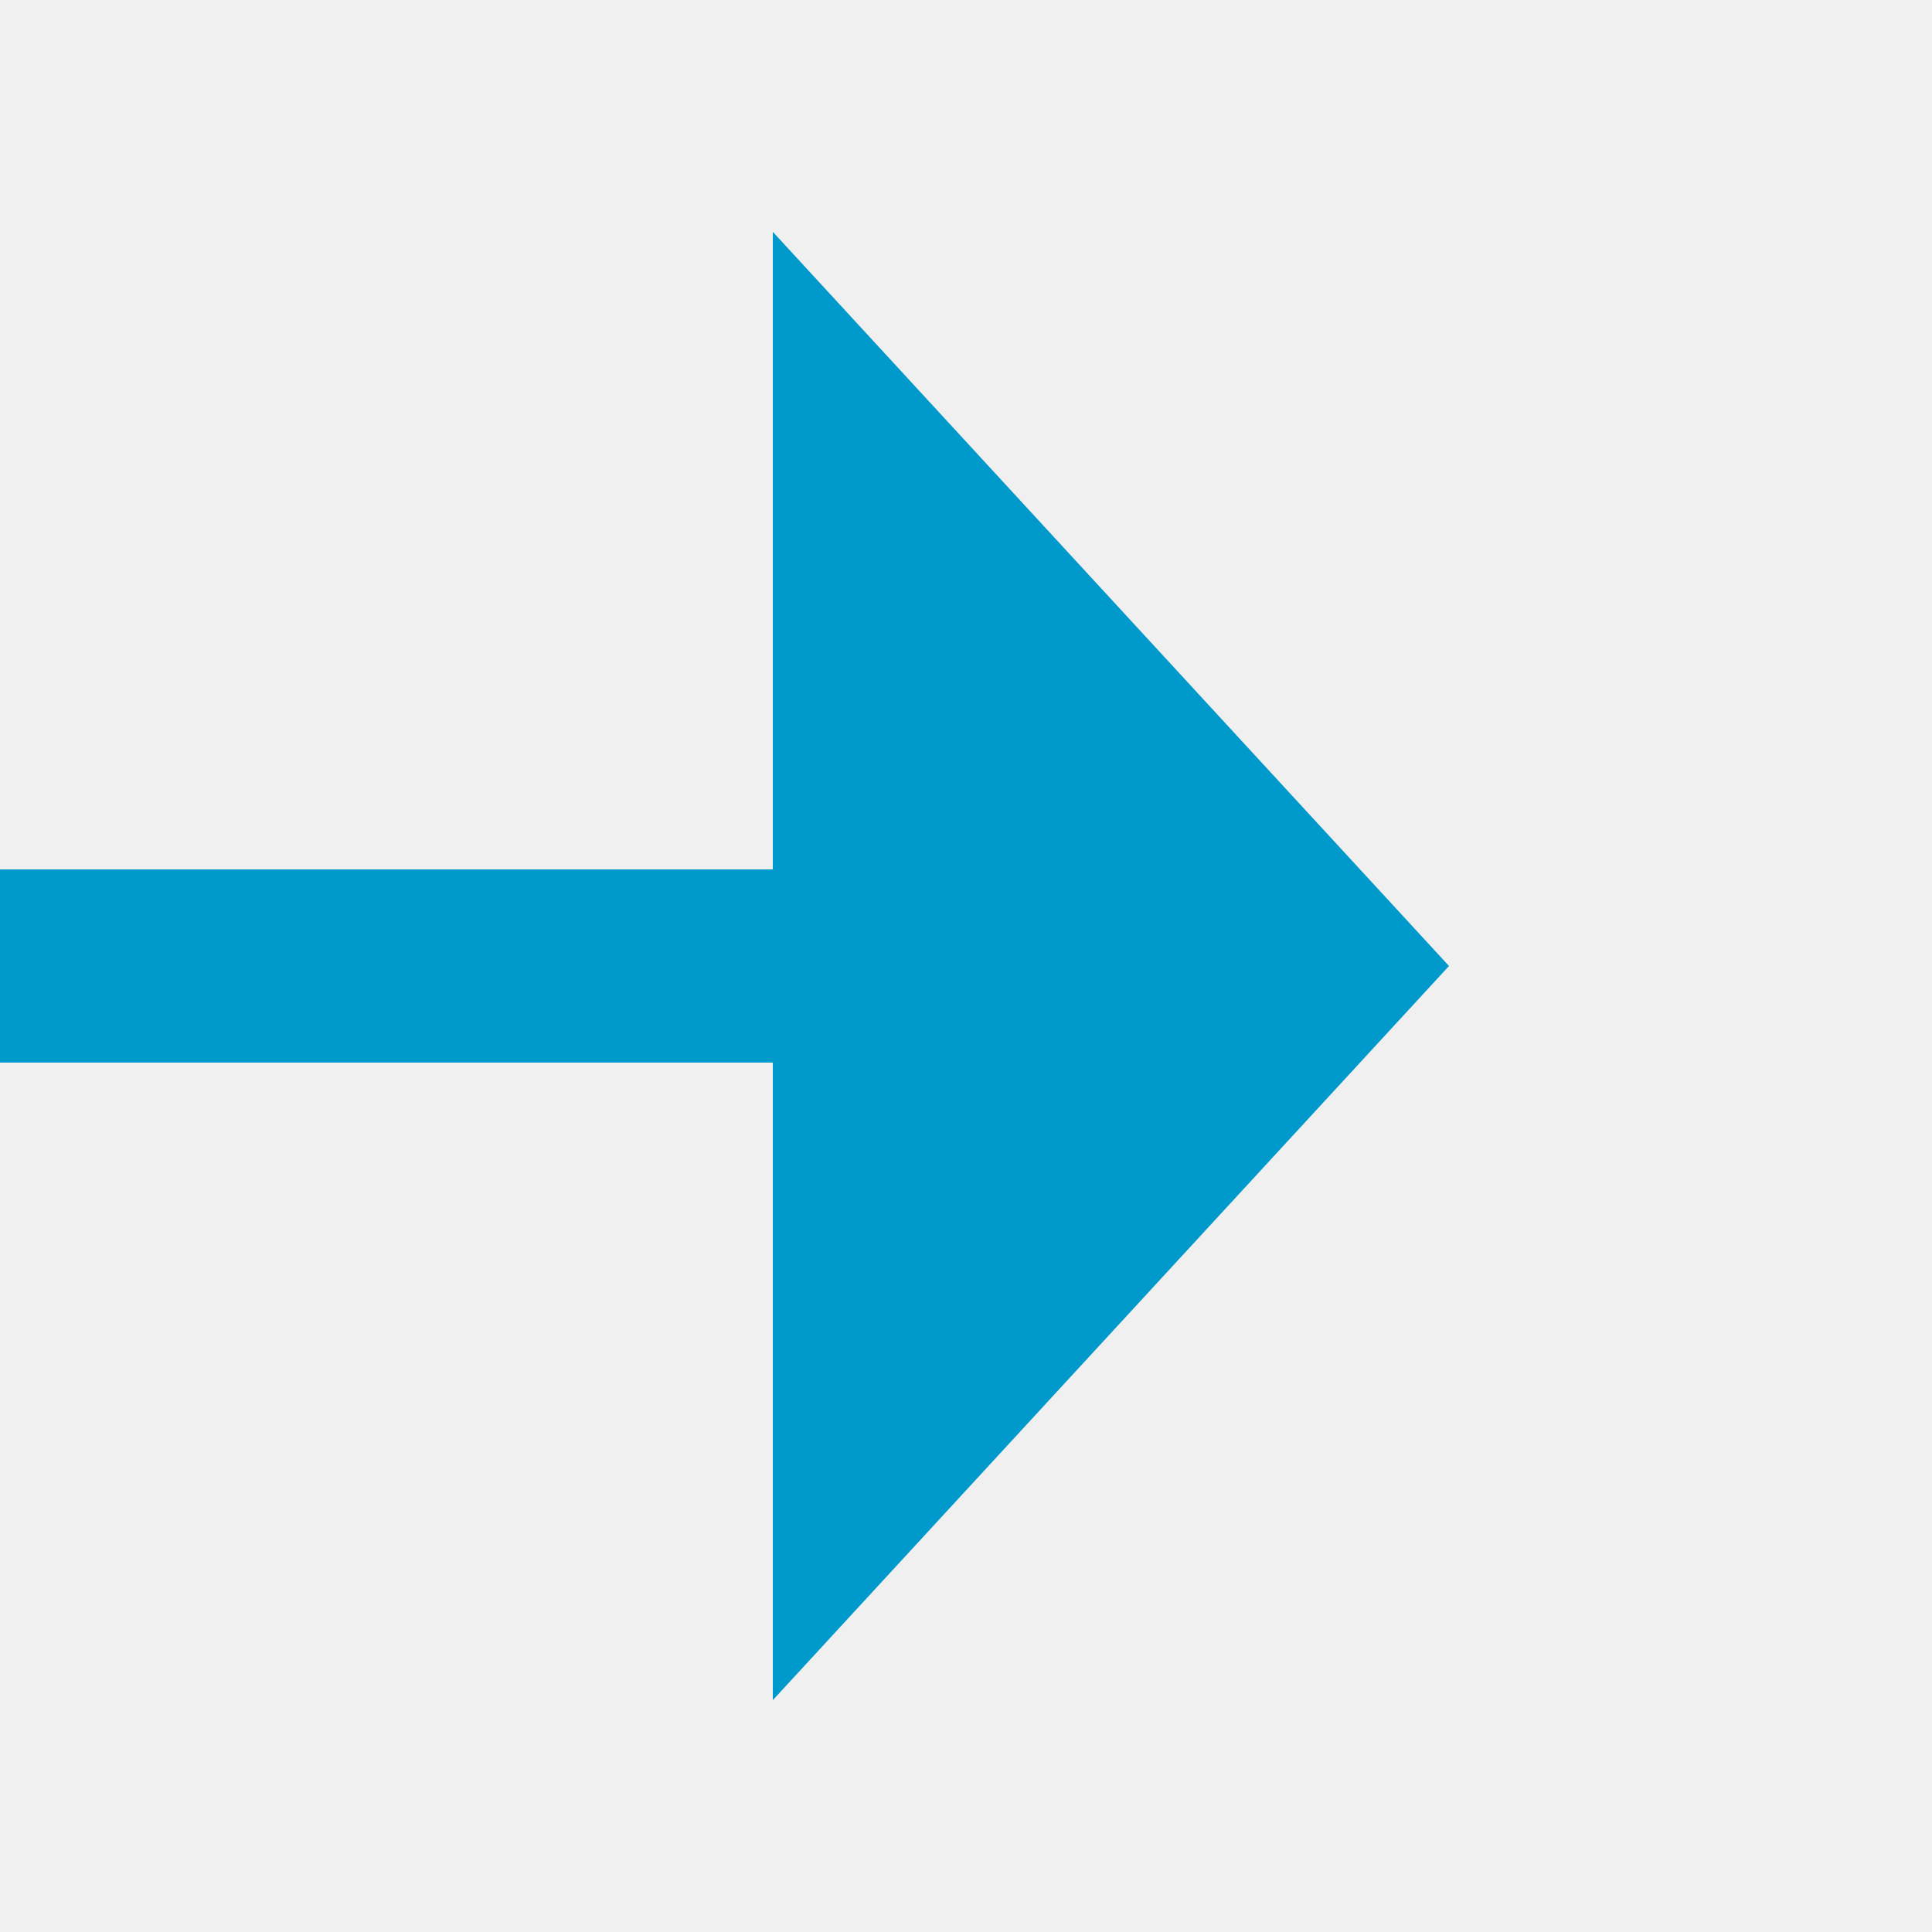
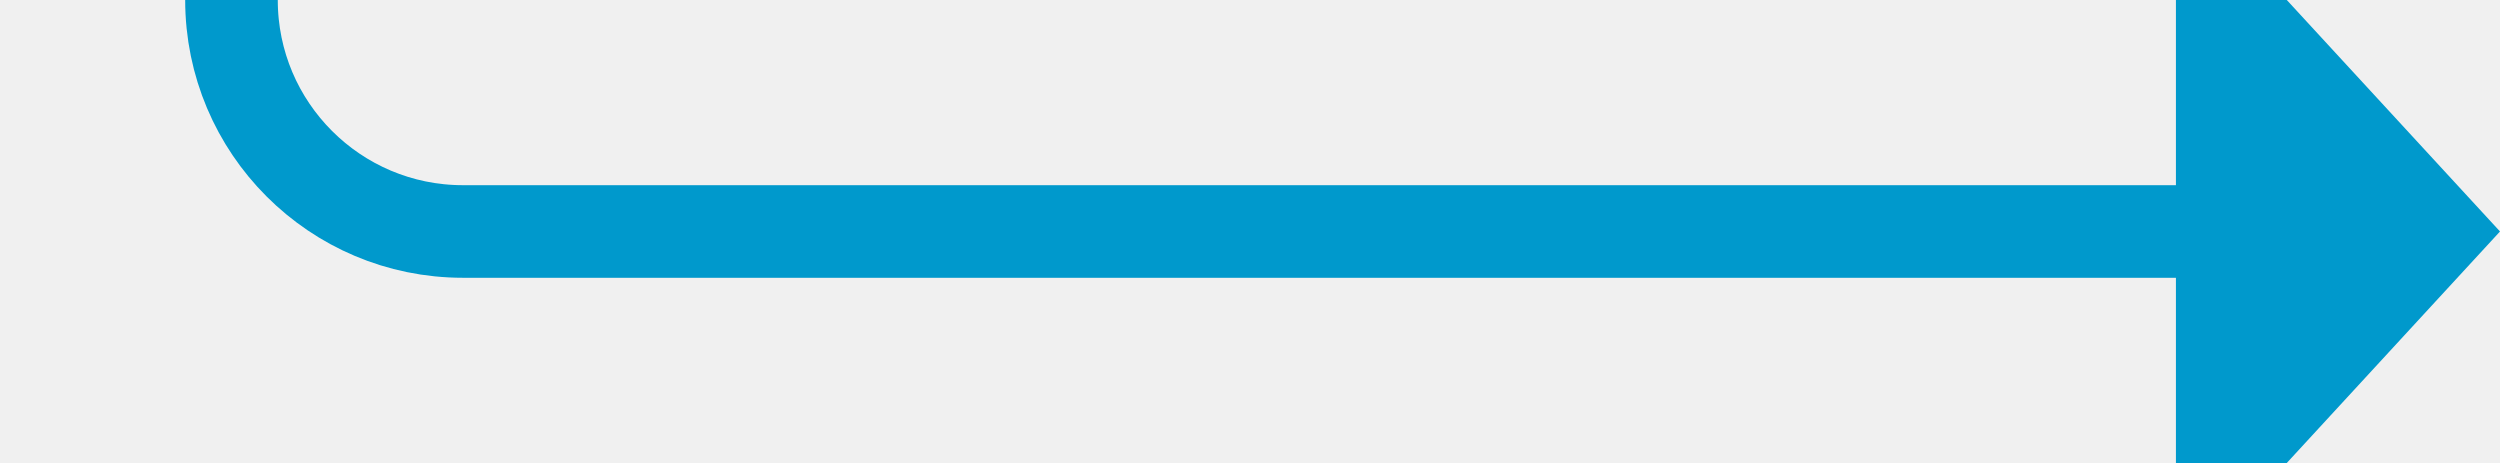
- <svg xmlns="http://www.w3.org/2000/svg" version="1.1" width="20px" height="20px" preserveAspectRatio="xMinYMid meet" viewBox="1271 1320  20 18">
+ <svg xmlns="http://www.w3.org/2000/svg" version="1.1" width="54px" height="10px" preserveAspectRatio="xMinYMid meet" viewBox="2383 2145  54 8">
  <defs>
-     <mask fill="white" id="clip8">
-       <path d="M 938 1254  L 1024 1254  L 1024 1282  L 938 1282  Z M 615 1254  L 1296 1254  L 1296 1339  L 615 1339  Z " fill-rule="evenodd" />
+     <mask fill="white" id="clip40">
+       <path d="M 2054.5 2112  L 2101.5 2112  L 2101.5 2140  L 2054.5 2140  Z M 1695 2112  L 2447 2112  L 2447 2159  L 1695 2159  Z " fill-rule="evenodd" />
    </mask>
  </defs>
-   <path d="M 615 1268  L 1205 1268  A 5 5 0 0 1 1210 1273 L 1210 1324  A 5 5 0 0 0 1215 1329 L 1280 1329  " stroke-width="2" stroke="#0099cc" fill="none" mask="url(#clip8)" />
-   <path d="M 1279 1336.6  L 1286 1329  L 1279 1321.4  L 1279 1336.6  Z " fill-rule="nonzero" fill="#0099cc" stroke="none" mask="url(#clip8)" />
+   <path d="M 1698 2129  A 3 3 0 0 1 1701 2126 L 2383 2126  A 5 5 0 0 1 2388 2131 L 2388 2144  A 5 5 0 0 0 2393 2149 L 2431 2149  " stroke-width="2" stroke="#0099cc" fill="none" mask="url(#clip40)" />
+   <path d="M 2430 2156.6  L 2437 2149  L 2430 2141.4  L 2430 2156.6  Z " fill-rule="nonzero" fill="#0099cc" stroke="none" mask="url(#clip40)" />
</svg>
